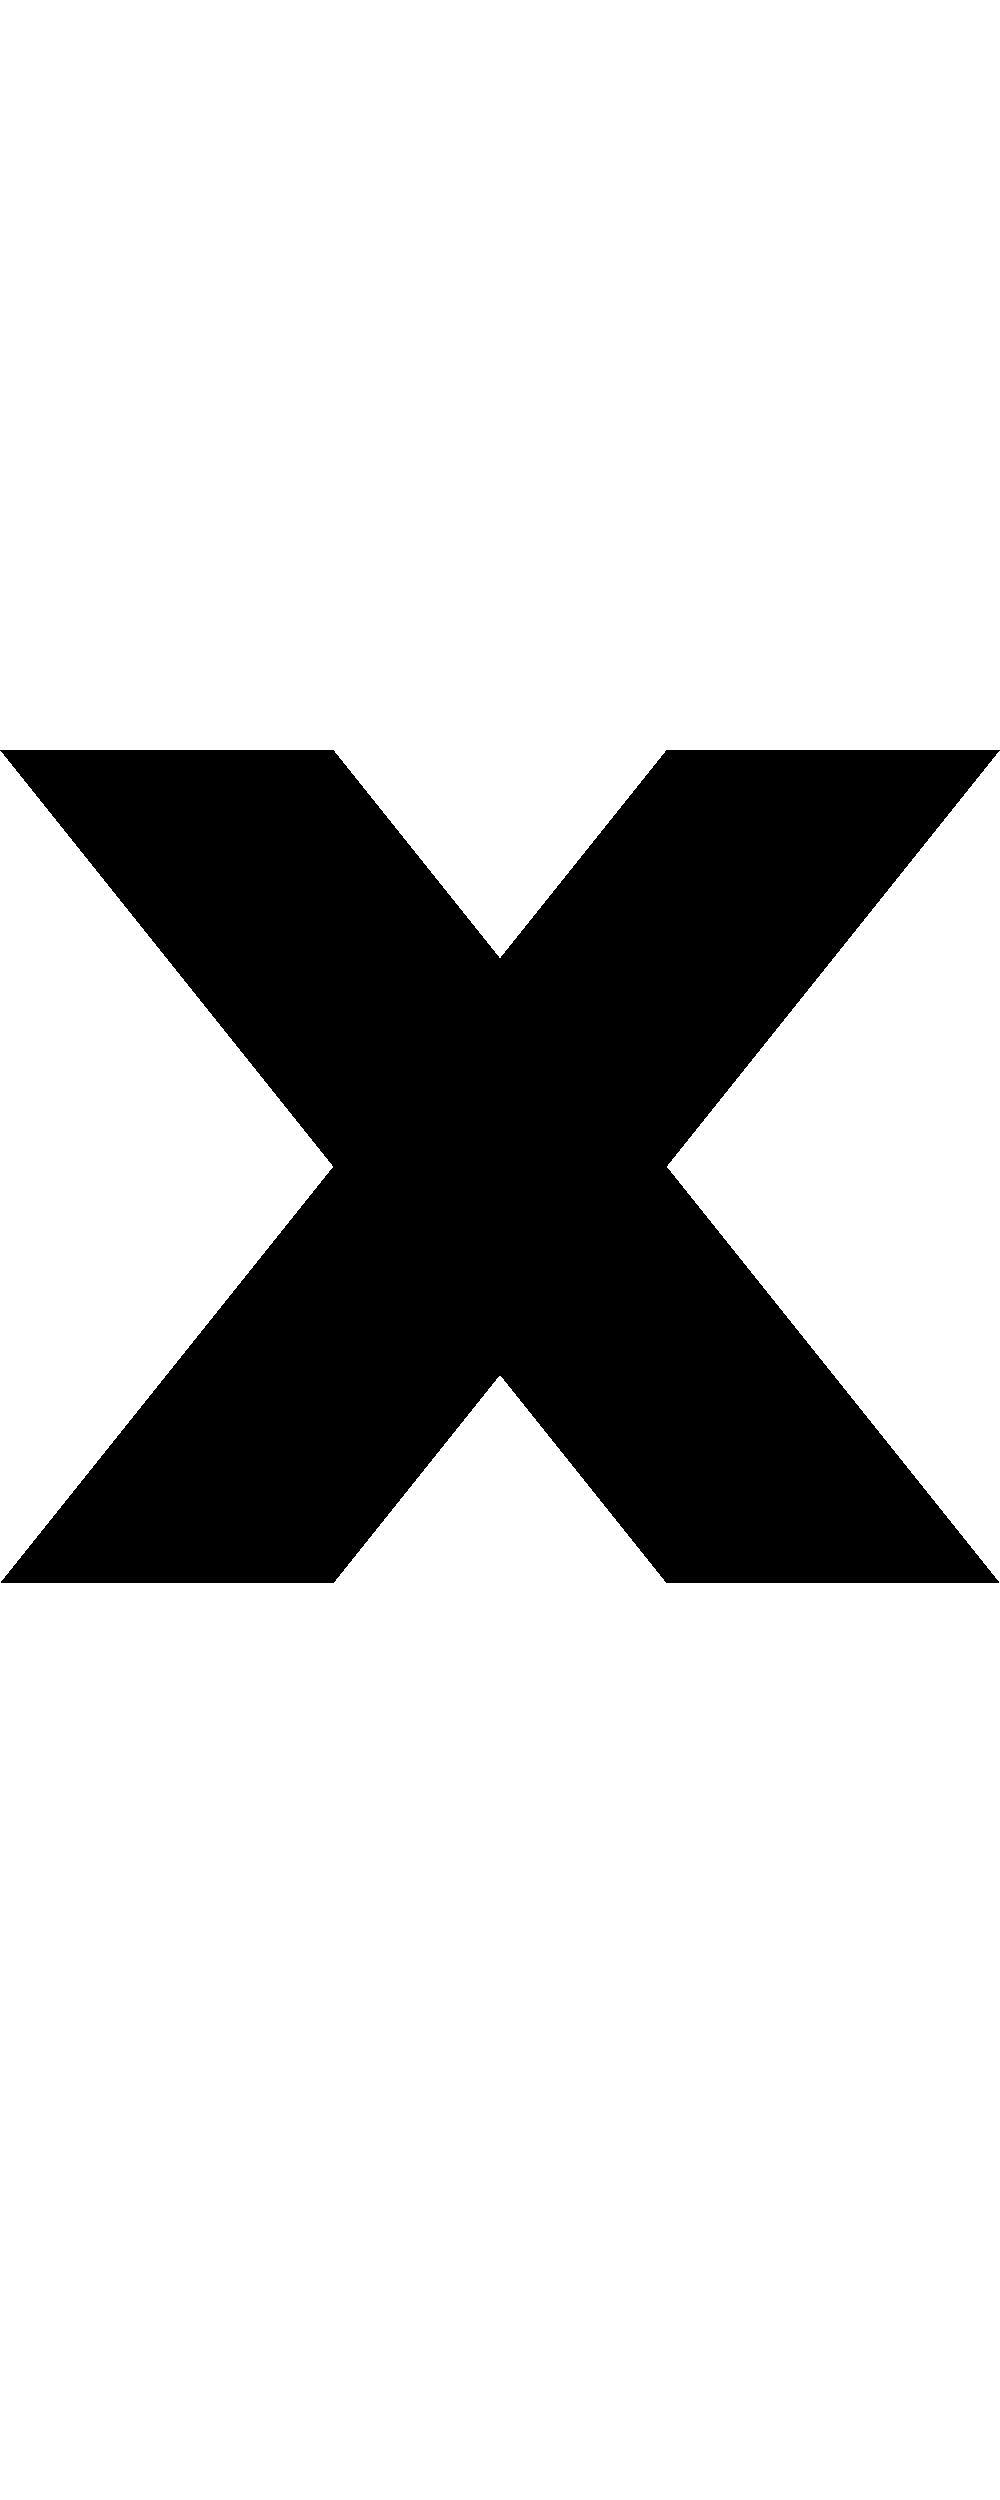
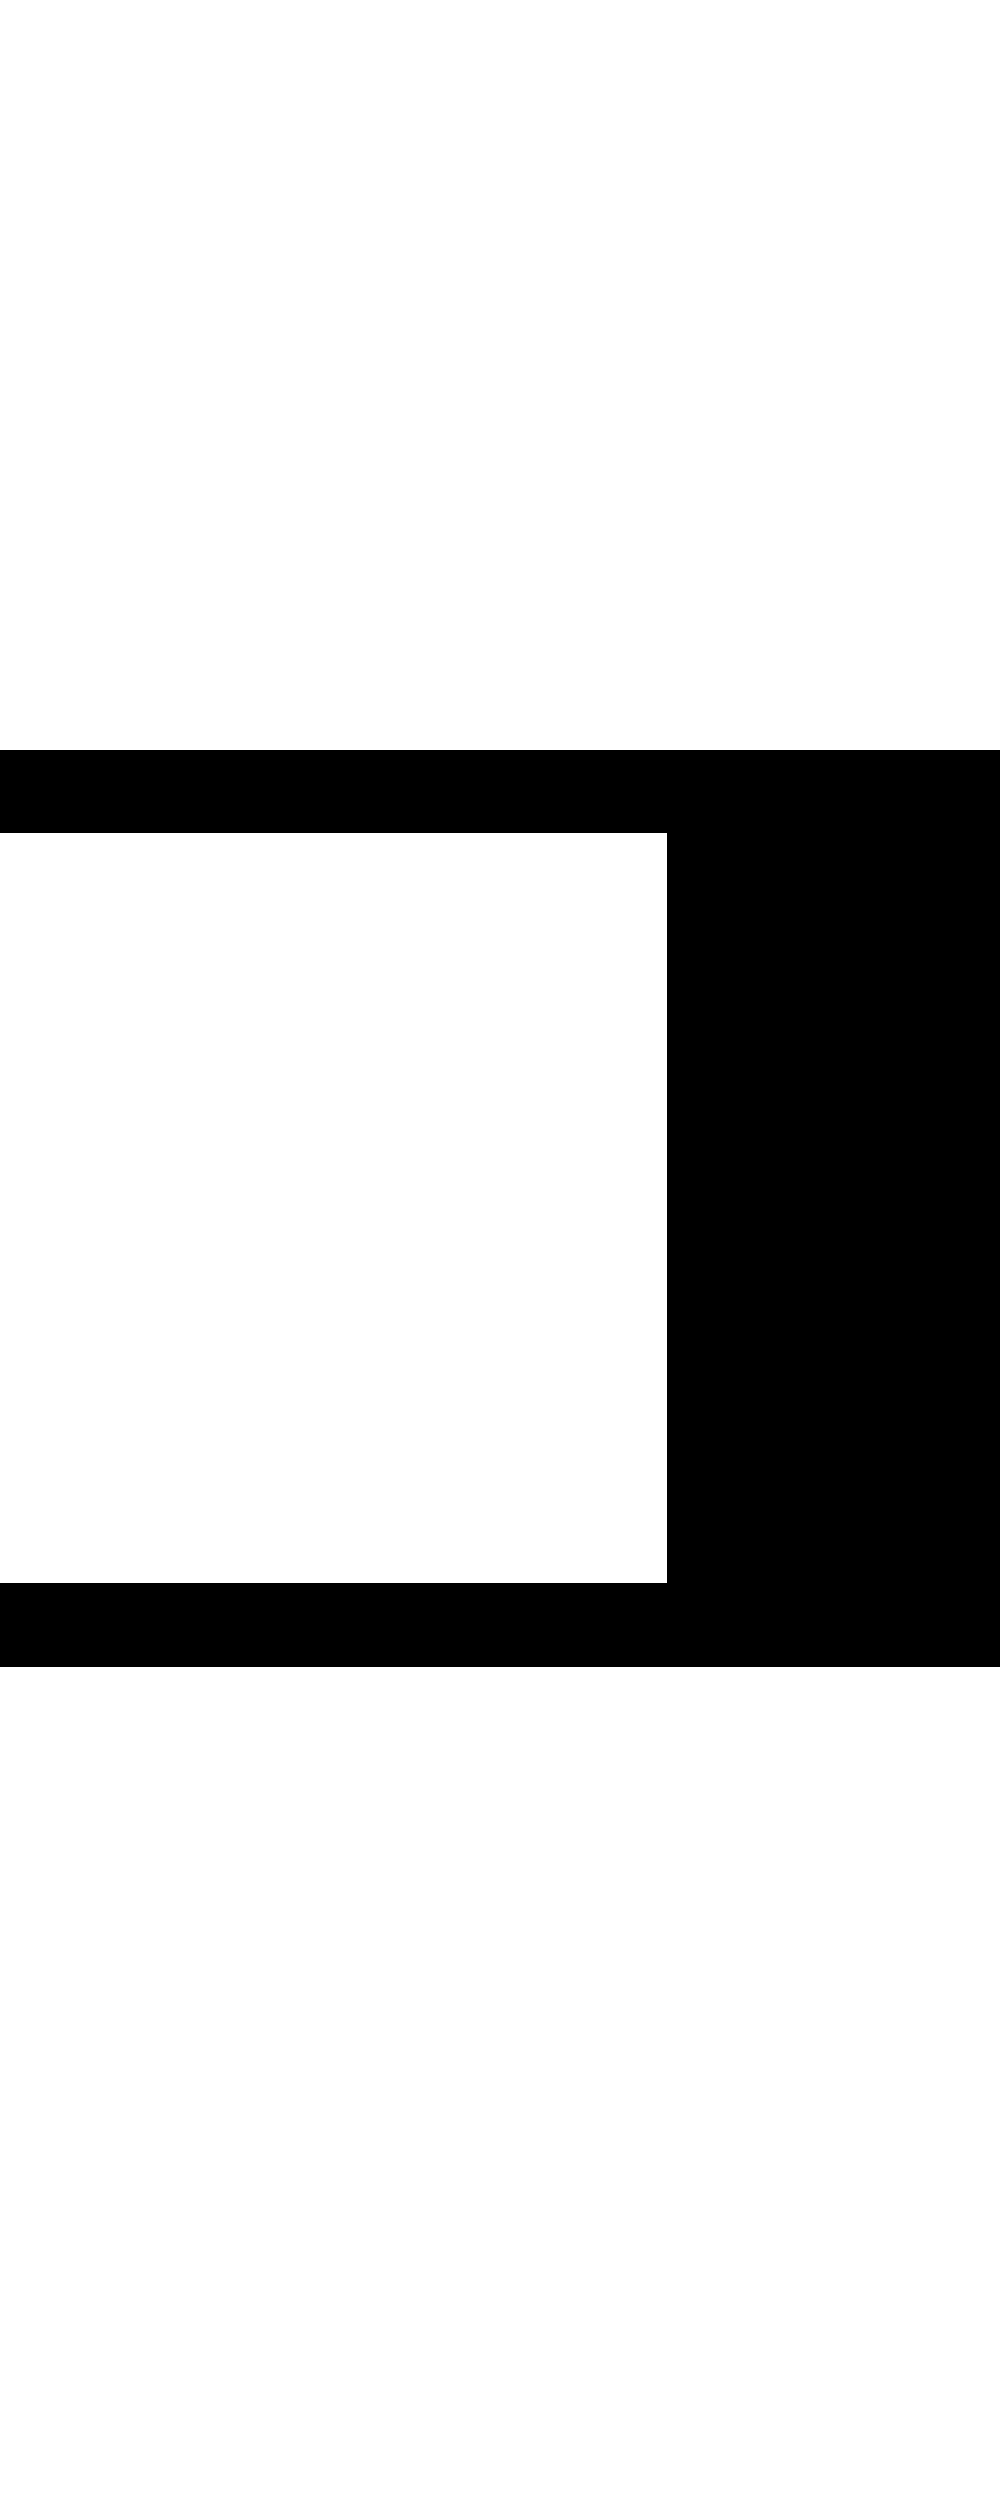
<svg xmlns="http://www.w3.org/2000/svg" viewBox="0 0 12 30" shape-rendering="crispEdges">
  <g>
-     <polygon class="x" points="0,9 4,9 12,19 8,19" />
-     <polygon class="x" points="8,9 12,9 4,19 0,19" />
-     <polygon class="x" points="4,14 8,14 8,15 4,15" />
+     <polygon class="x" points="0,9 12,9 12,10 0,10" />
+     <polygon class="x" points="8,10 12,10 12,19 8,19" />
+     <polygon class="x" points="0,19 12,19 12,20 0,20" />
  </g>
</svg>
